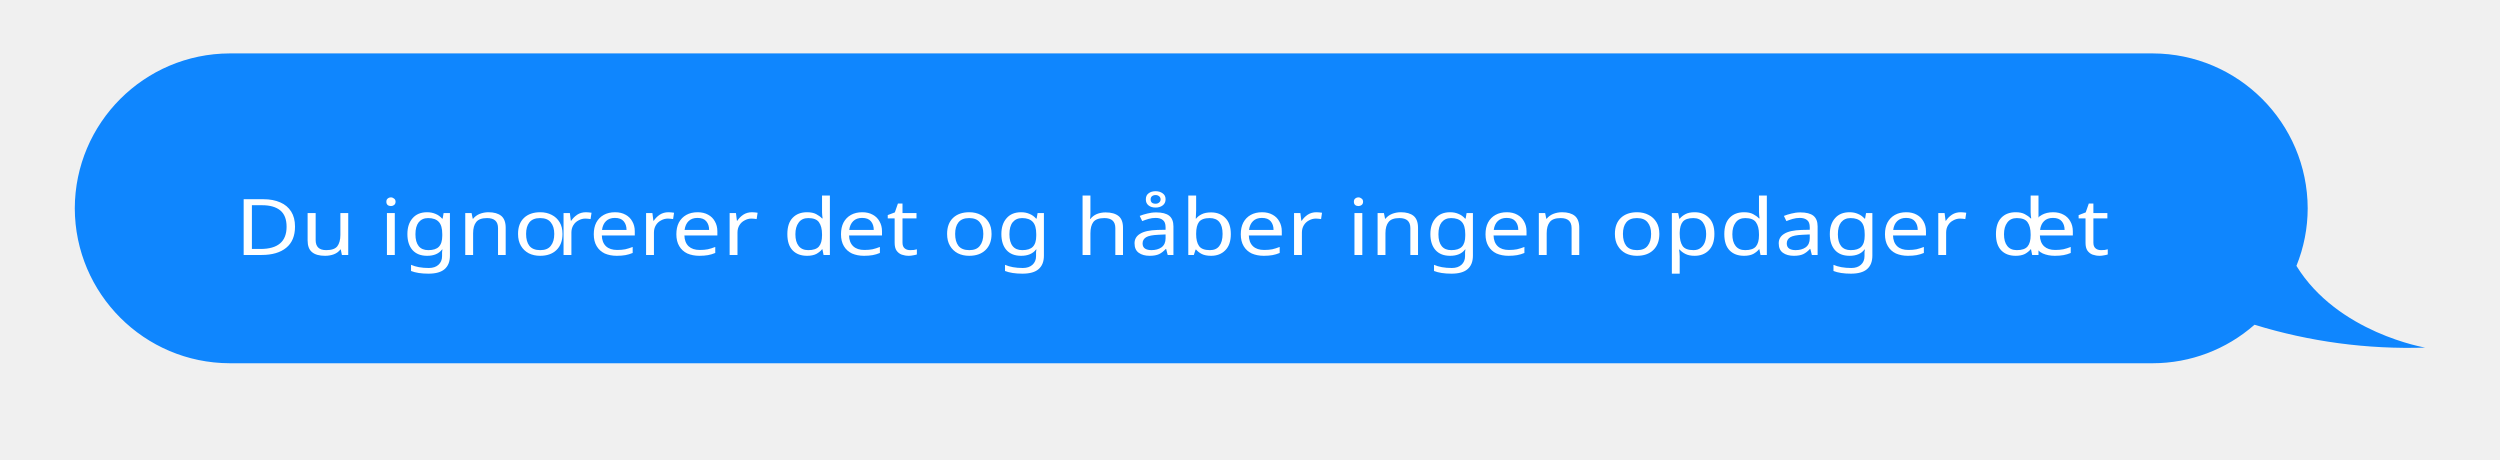
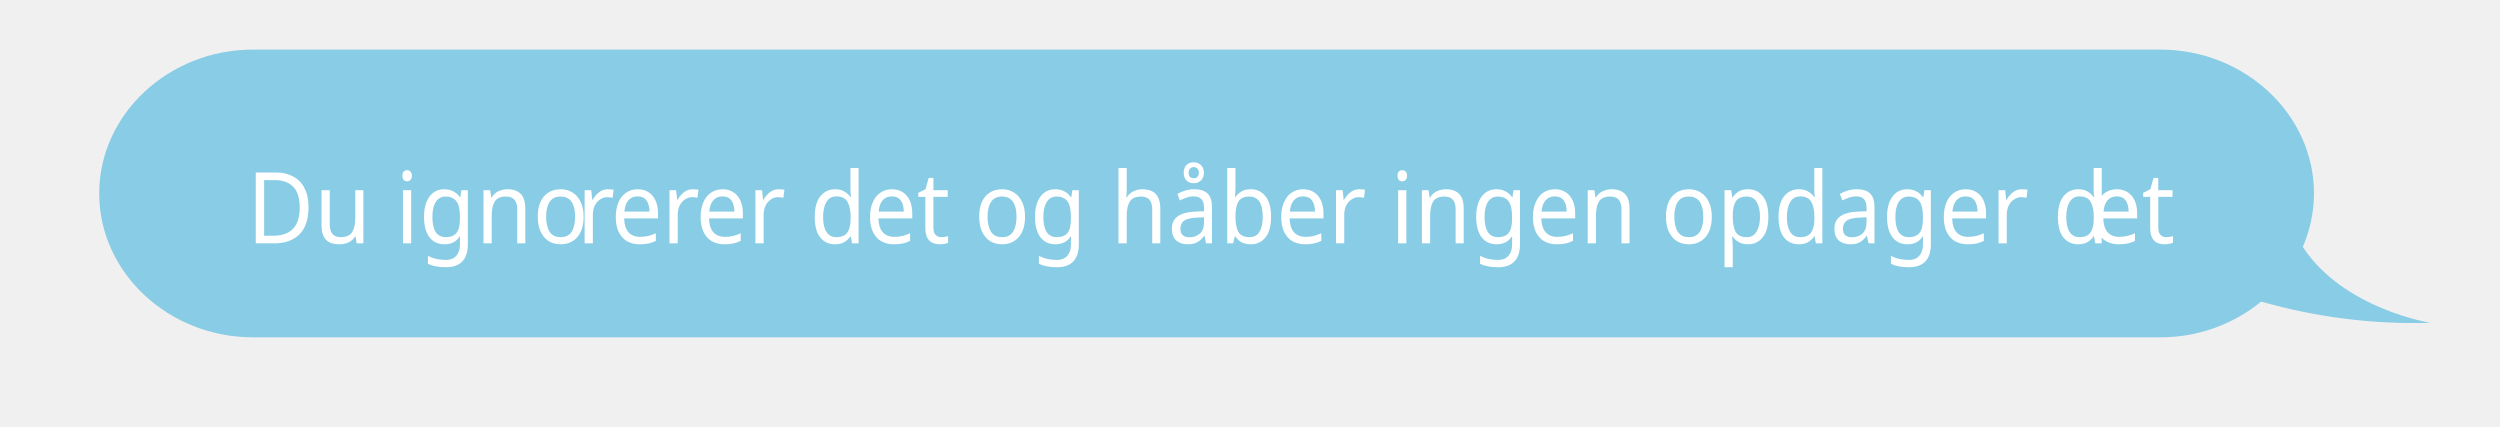
- <svg xmlns="http://www.w3.org/2000/svg" id="Layer_1" data-name="Layer 1" width="234" height="43" viewBox="0 0 234 43">
+ <svg xmlns="http://www.w3.org/2000/svg" id="Layer_1" data-name="Layer 1" width="252" height="43" viewBox="0 0 252 43">
  <defs>
-     <style>.cls-1{fill:#0f86fe;}.cls-2{font-size:7.315px;fill:#fff;font-family:Futura-Medium, Futura;}.cls-3{letter-spacing:-0.007em;}.cls-4{letter-spacing:-0em;}.cls-5{letter-spacing:0.009em;}</style>
+     <style>.cls-1{fill:#89cce5;}.cls-2{font-size:10px;fill:#fff;font-family:Futura-Medium, Futura;}.cls-3{letter-spacing:-0.01em;}.cls-4{letter-spacing:0em;}.cls-5{letter-spacing:-0.01em;}.cls-6{letter-spacing:0.01em;}.cls-7{letter-spacing:0.01em;}</style>
  </defs>
-   <path class="cls-1" d="M227,32.535s-8.193-1.368-12.055-7.649A14.35,14.35,0,0,0,216,19.5h0A14.543,14.543,0,0,0,201.5,5H21.5A14.543,14.543,0,0,0,7,19.5H7A14.543,14.543,0,0,0,21.5,34h180a14.417,14.417,0,0,0,9.521-3.604A48.967,48.967,0,0,0,227,32.535Z" />
-   <text class="cls-2" transform="translate(22 23.8652) scale(1.1478 1)">Du igno<tspan class="cls-3" x="26.163" y="0">r</tspan>
-     <tspan class="cls-4" x="28.849" y="0">e</tspan>
-     <tspan class="cls-3" x="32.895" y="0">r</tspan>
-     <tspan x="35.581" y="0">er d</tspan>
-     <tspan class="cls-5" x="49.007" y="0">e</tspan>
-     <tspan x="53.118" y="0">t og håber ingen opdager d</tspan>
-     <tspan class="cls-5" x="146.119" y="0">e</tspan>
-     <tspan x="150.23" y="0">t</tspan>
+   <path class="cls-1" d="M245,32.54s-8.75-1.37-12.88-7.65a13.59,13.59,0,0,0,1.13-5.39h0c0-8-7-14.5-15.49-14.5H25.49C17,5,10,11.52,10,19.5h0c0,8,7,14.5,15.49,14.5H217.76a16,16,0,0,0,10.17-3.6A56.08,56.08,0,0,0,245,32.54Z" />
+   <text class="cls-2" transform="translate(24.88 24.53) scale(0.93 1)">Du igno<tspan class="cls-3" x="35.77" y="0">r</tspan>
+     <tspan class="cls-4" x="39.44" y="0">e</tspan>
+     <tspan class="cls-5" x="44.97" y="0">r</tspan>
+     <tspan x="48.64" y="0">er d</tspan>
+     <tspan class="cls-6" x="67" y="0">e</tspan>
+     <tspan x="72.62" y="0">t og håber ingen opdager d</tspan>
+     <tspan class="cls-7" x="199.76" y="0">e</tspan>
+     <tspan x="205.38" y="0">t</tspan>
  </text>
</svg>
